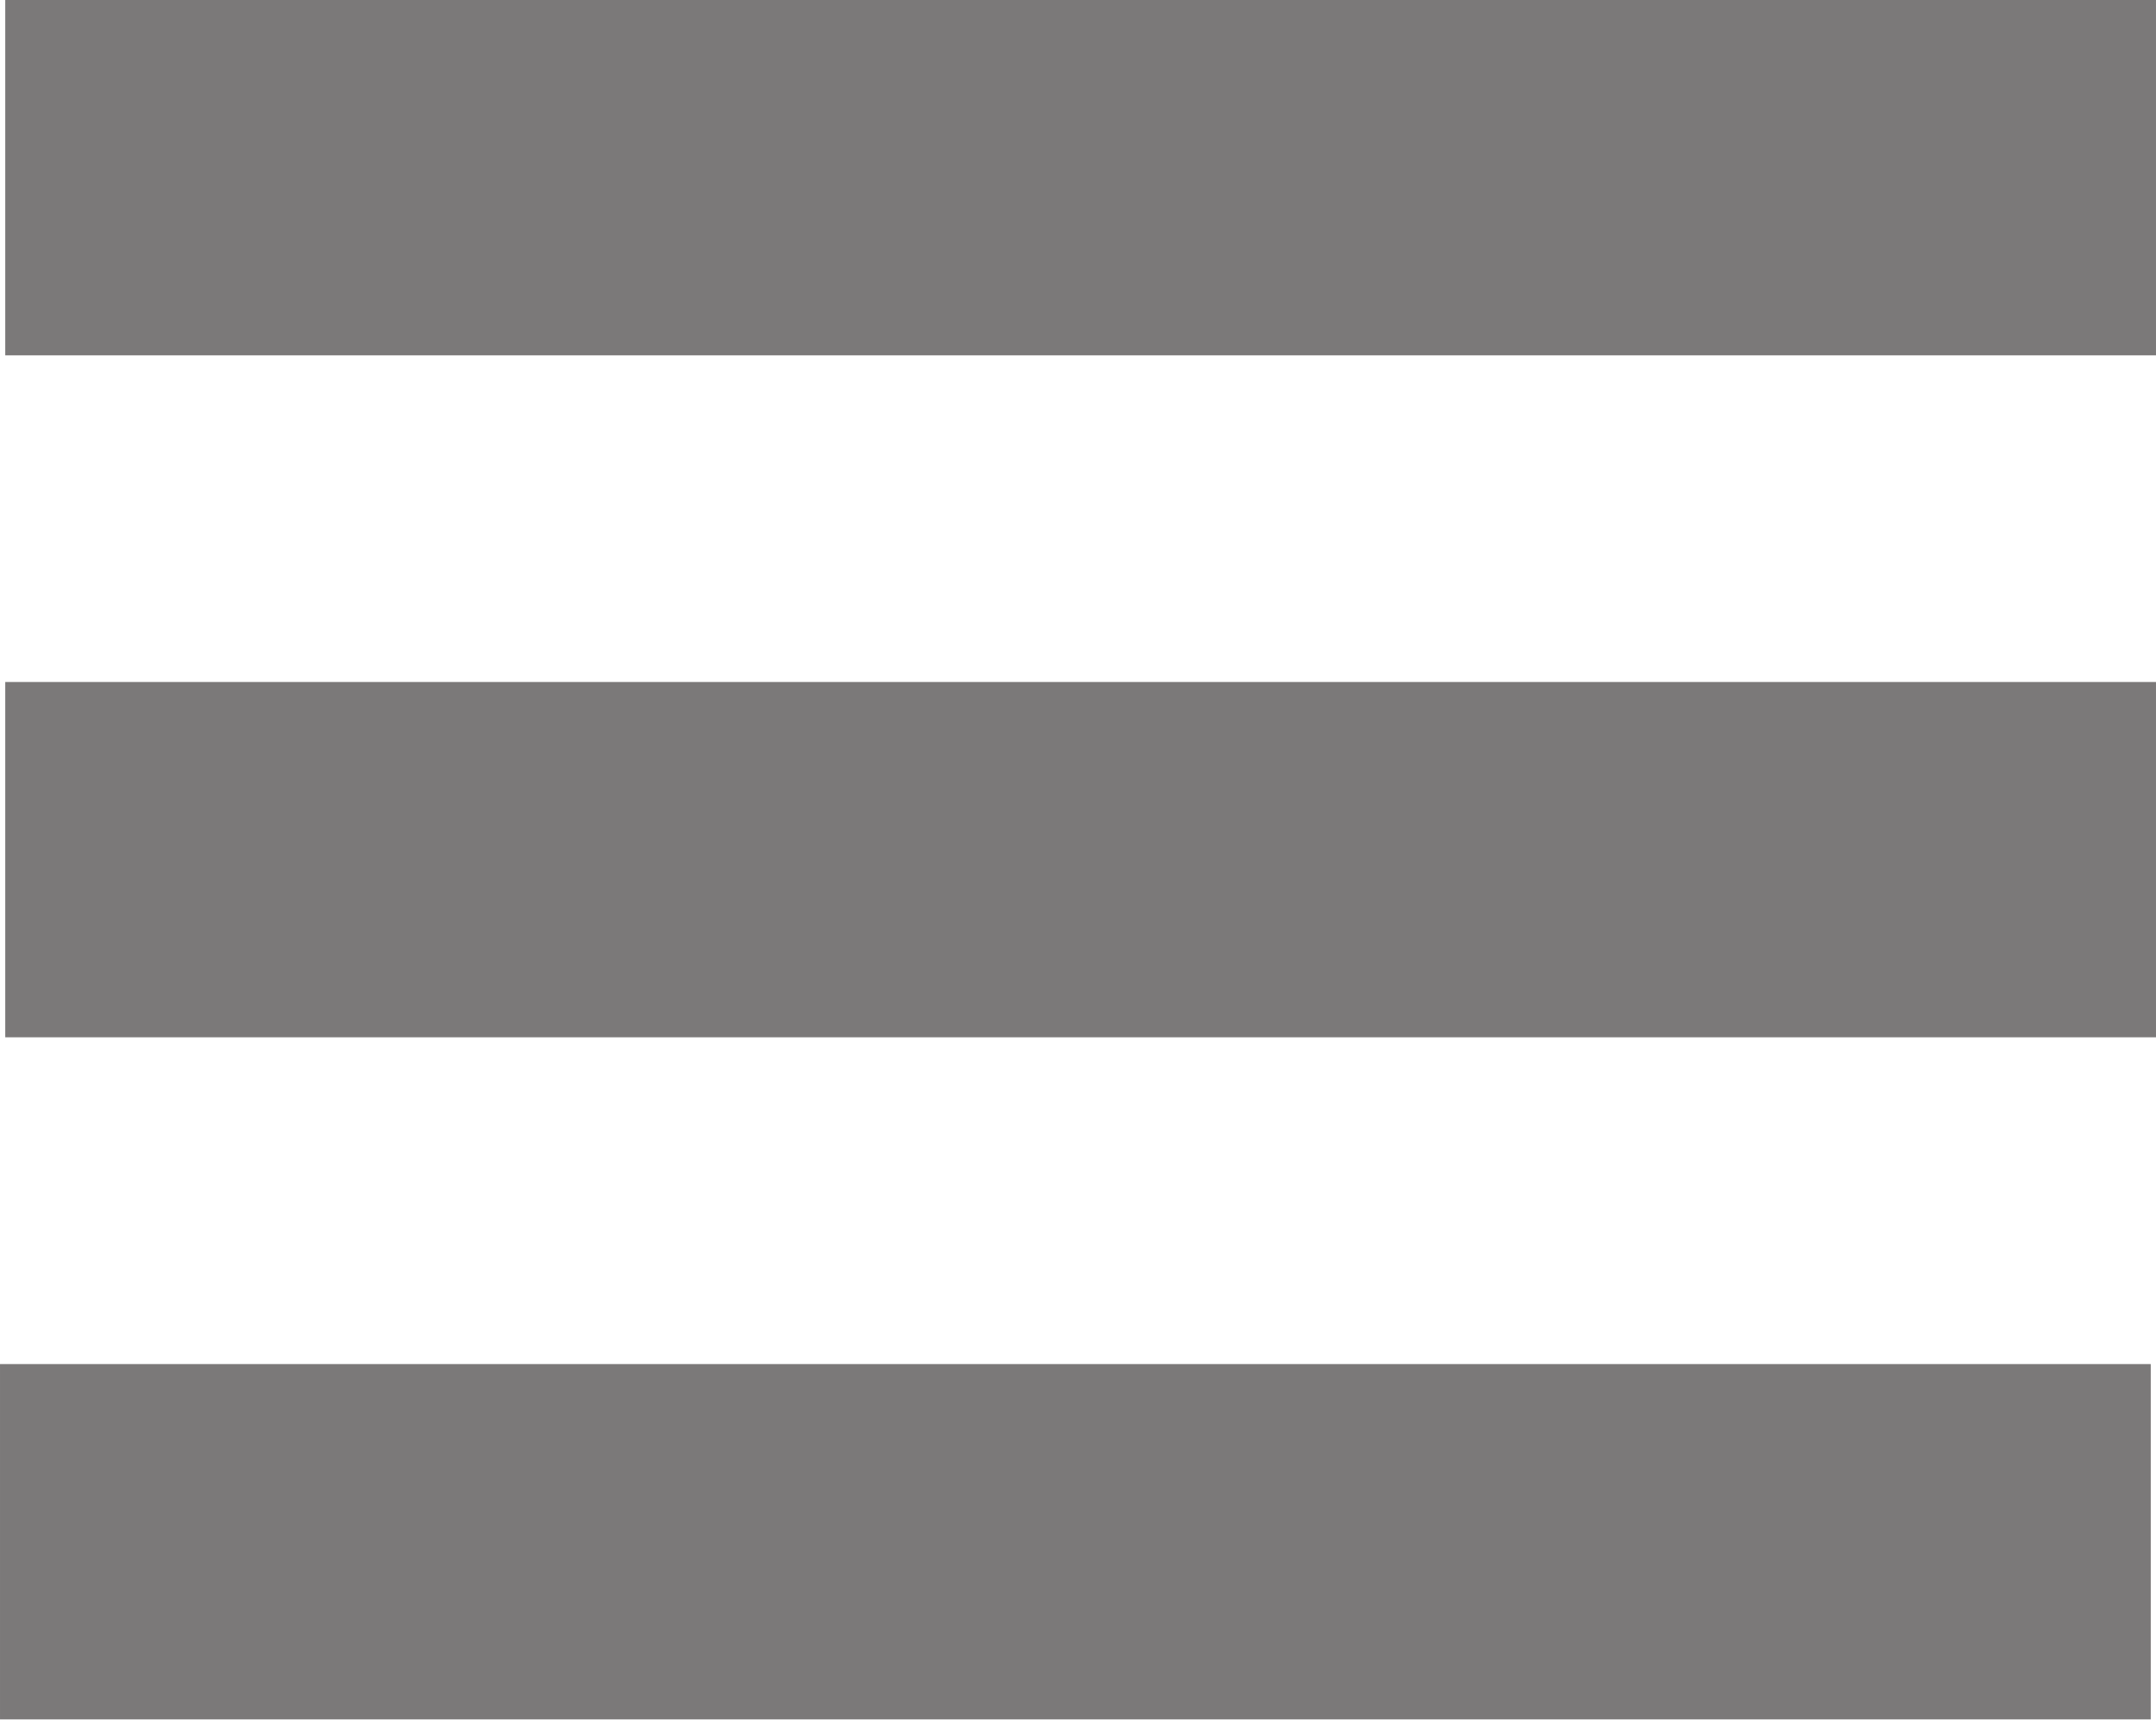
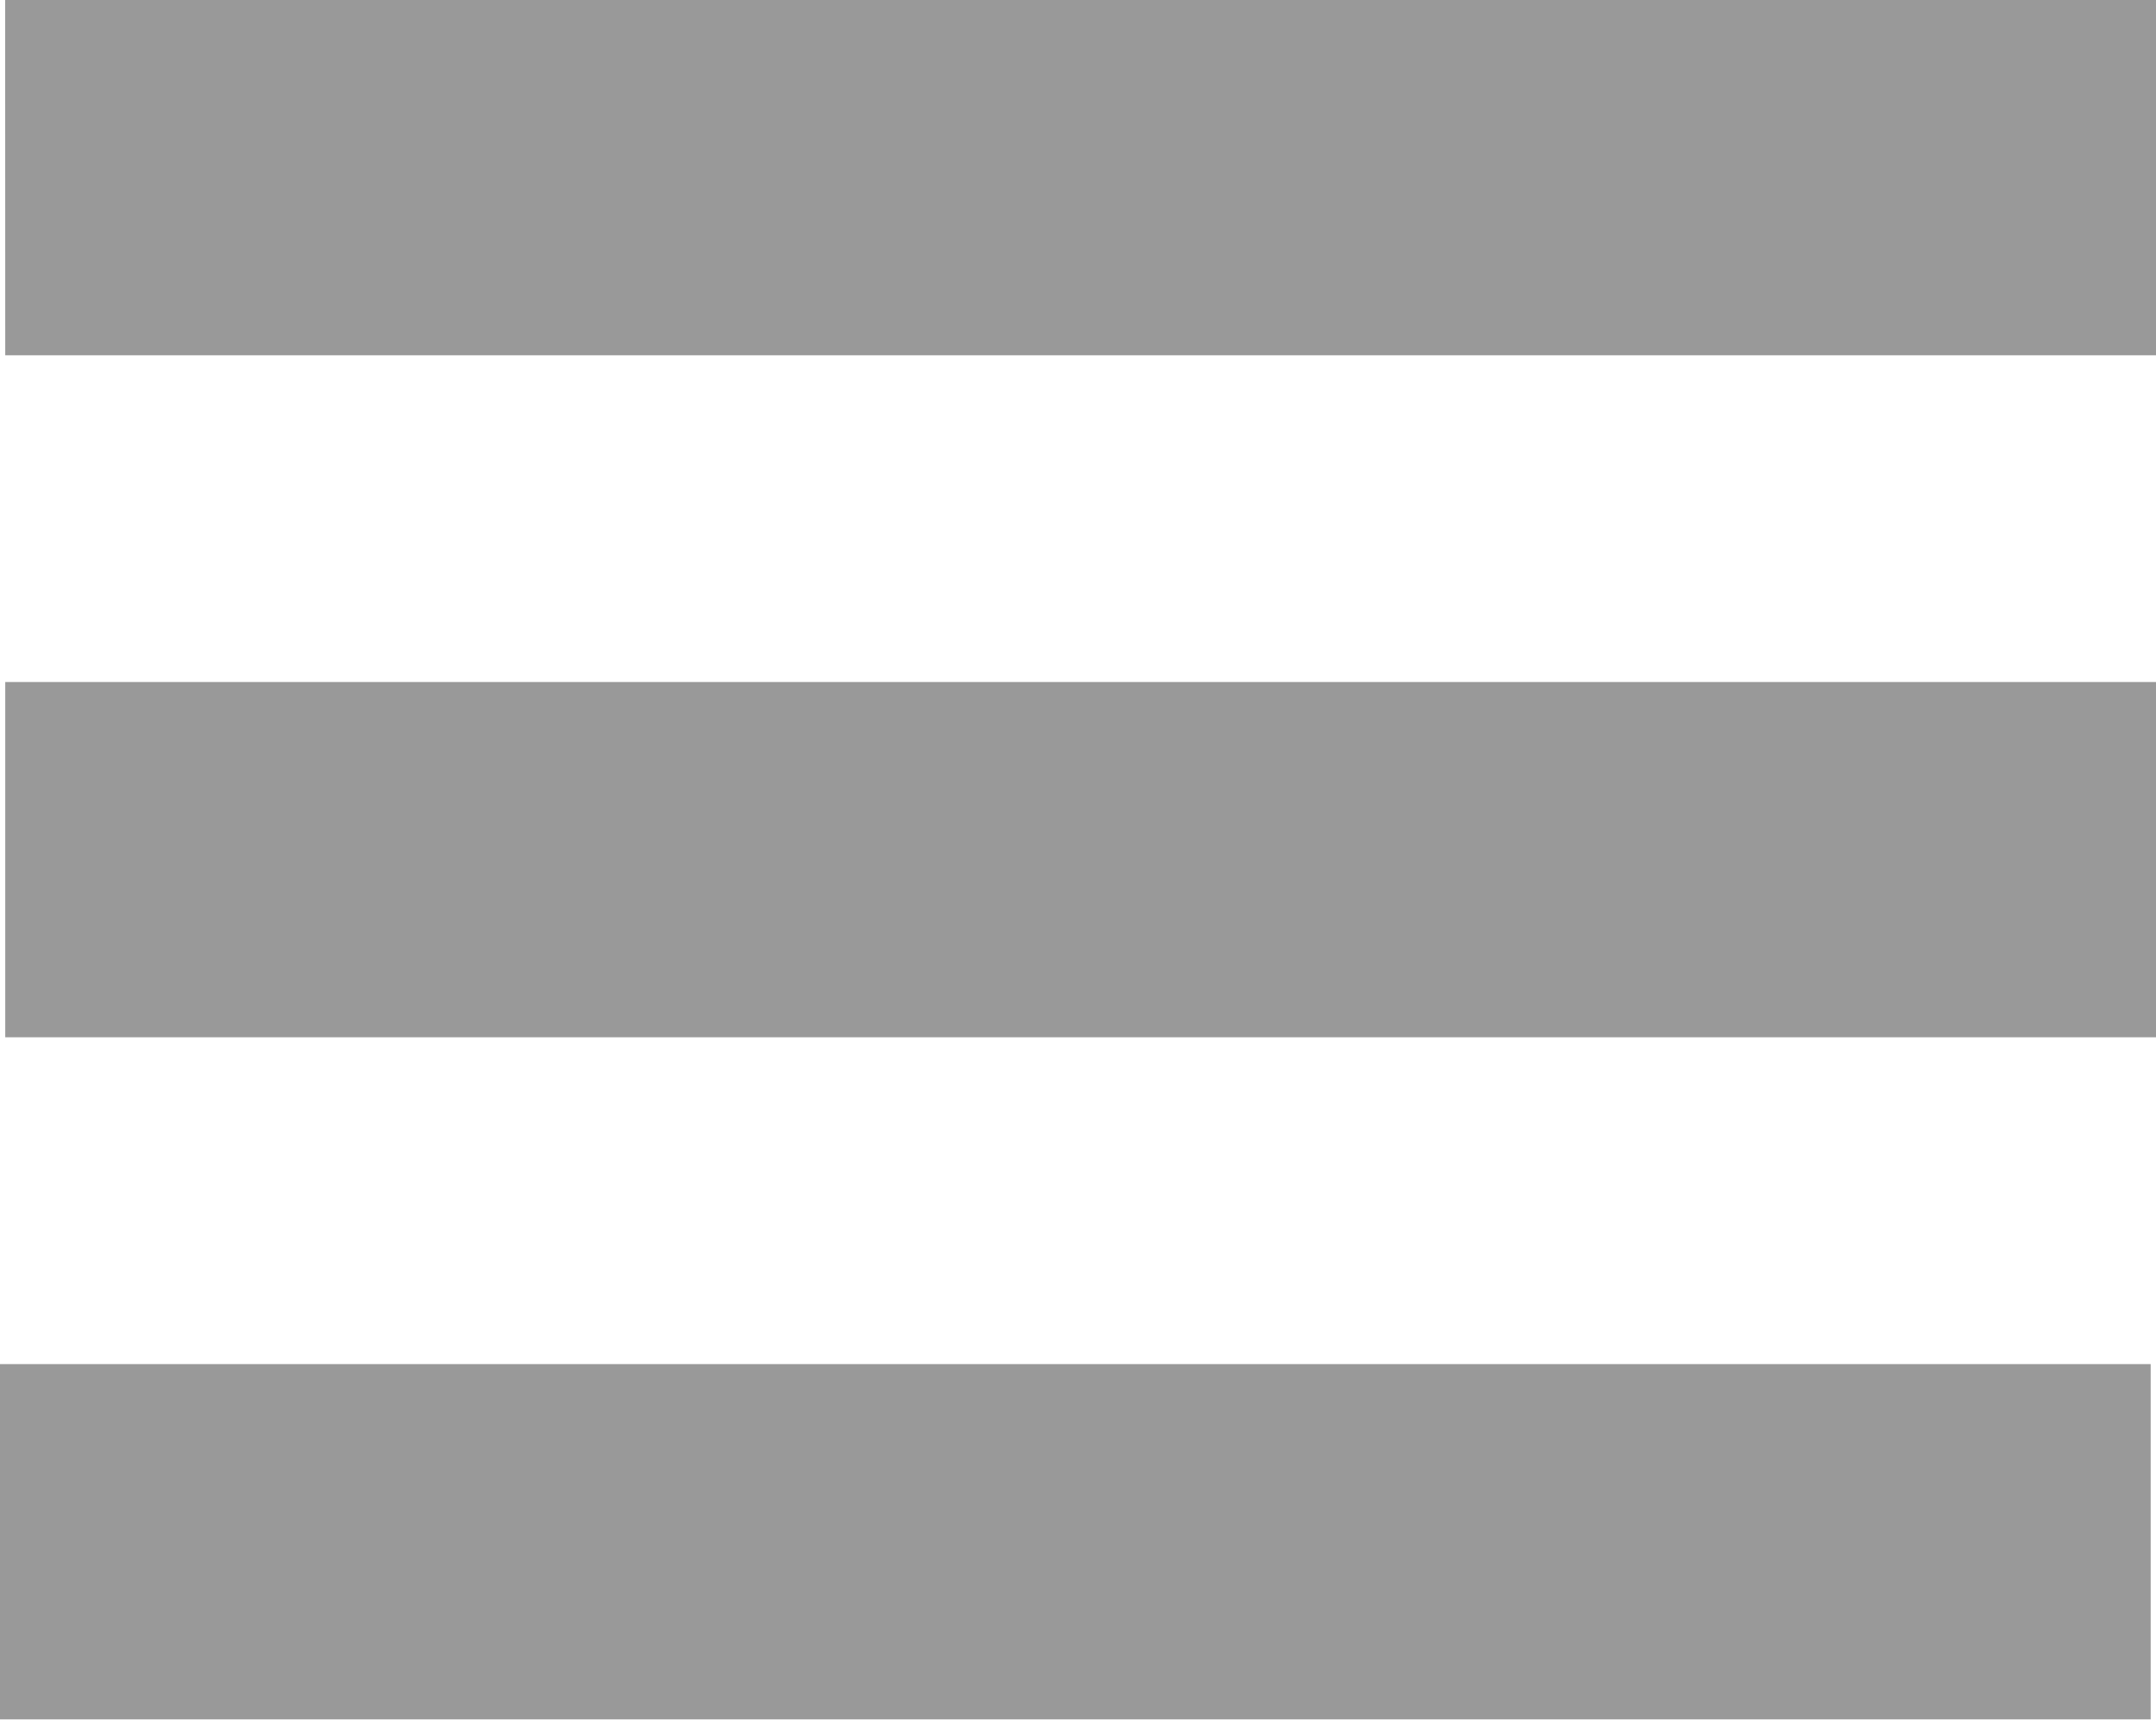
- <svg xmlns="http://www.w3.org/2000/svg" width="26.756" height="21.333" viewBox="0 0 25.084 20">
-   <path d="M25.084 12.066H.061V7.933h25.023v4.133zM.06 0h25.024v4.133H.061V0zm24.963 20H0v-4.133h25.023V20z" fill="#7b7979" />
+ <svg xmlns="http://www.w3.org/2000/svg" width="26.756" height="21.333" viewBox="0 0 26.756 21.333">
+   <path fill="#999" d="M26.756 12.87H.065V8.462h26.691v4.408zM.064 0h26.692v4.408H.065L.064 0zM26.69 21.333H0v-4.408h26.69v4.408z" />
</svg>
